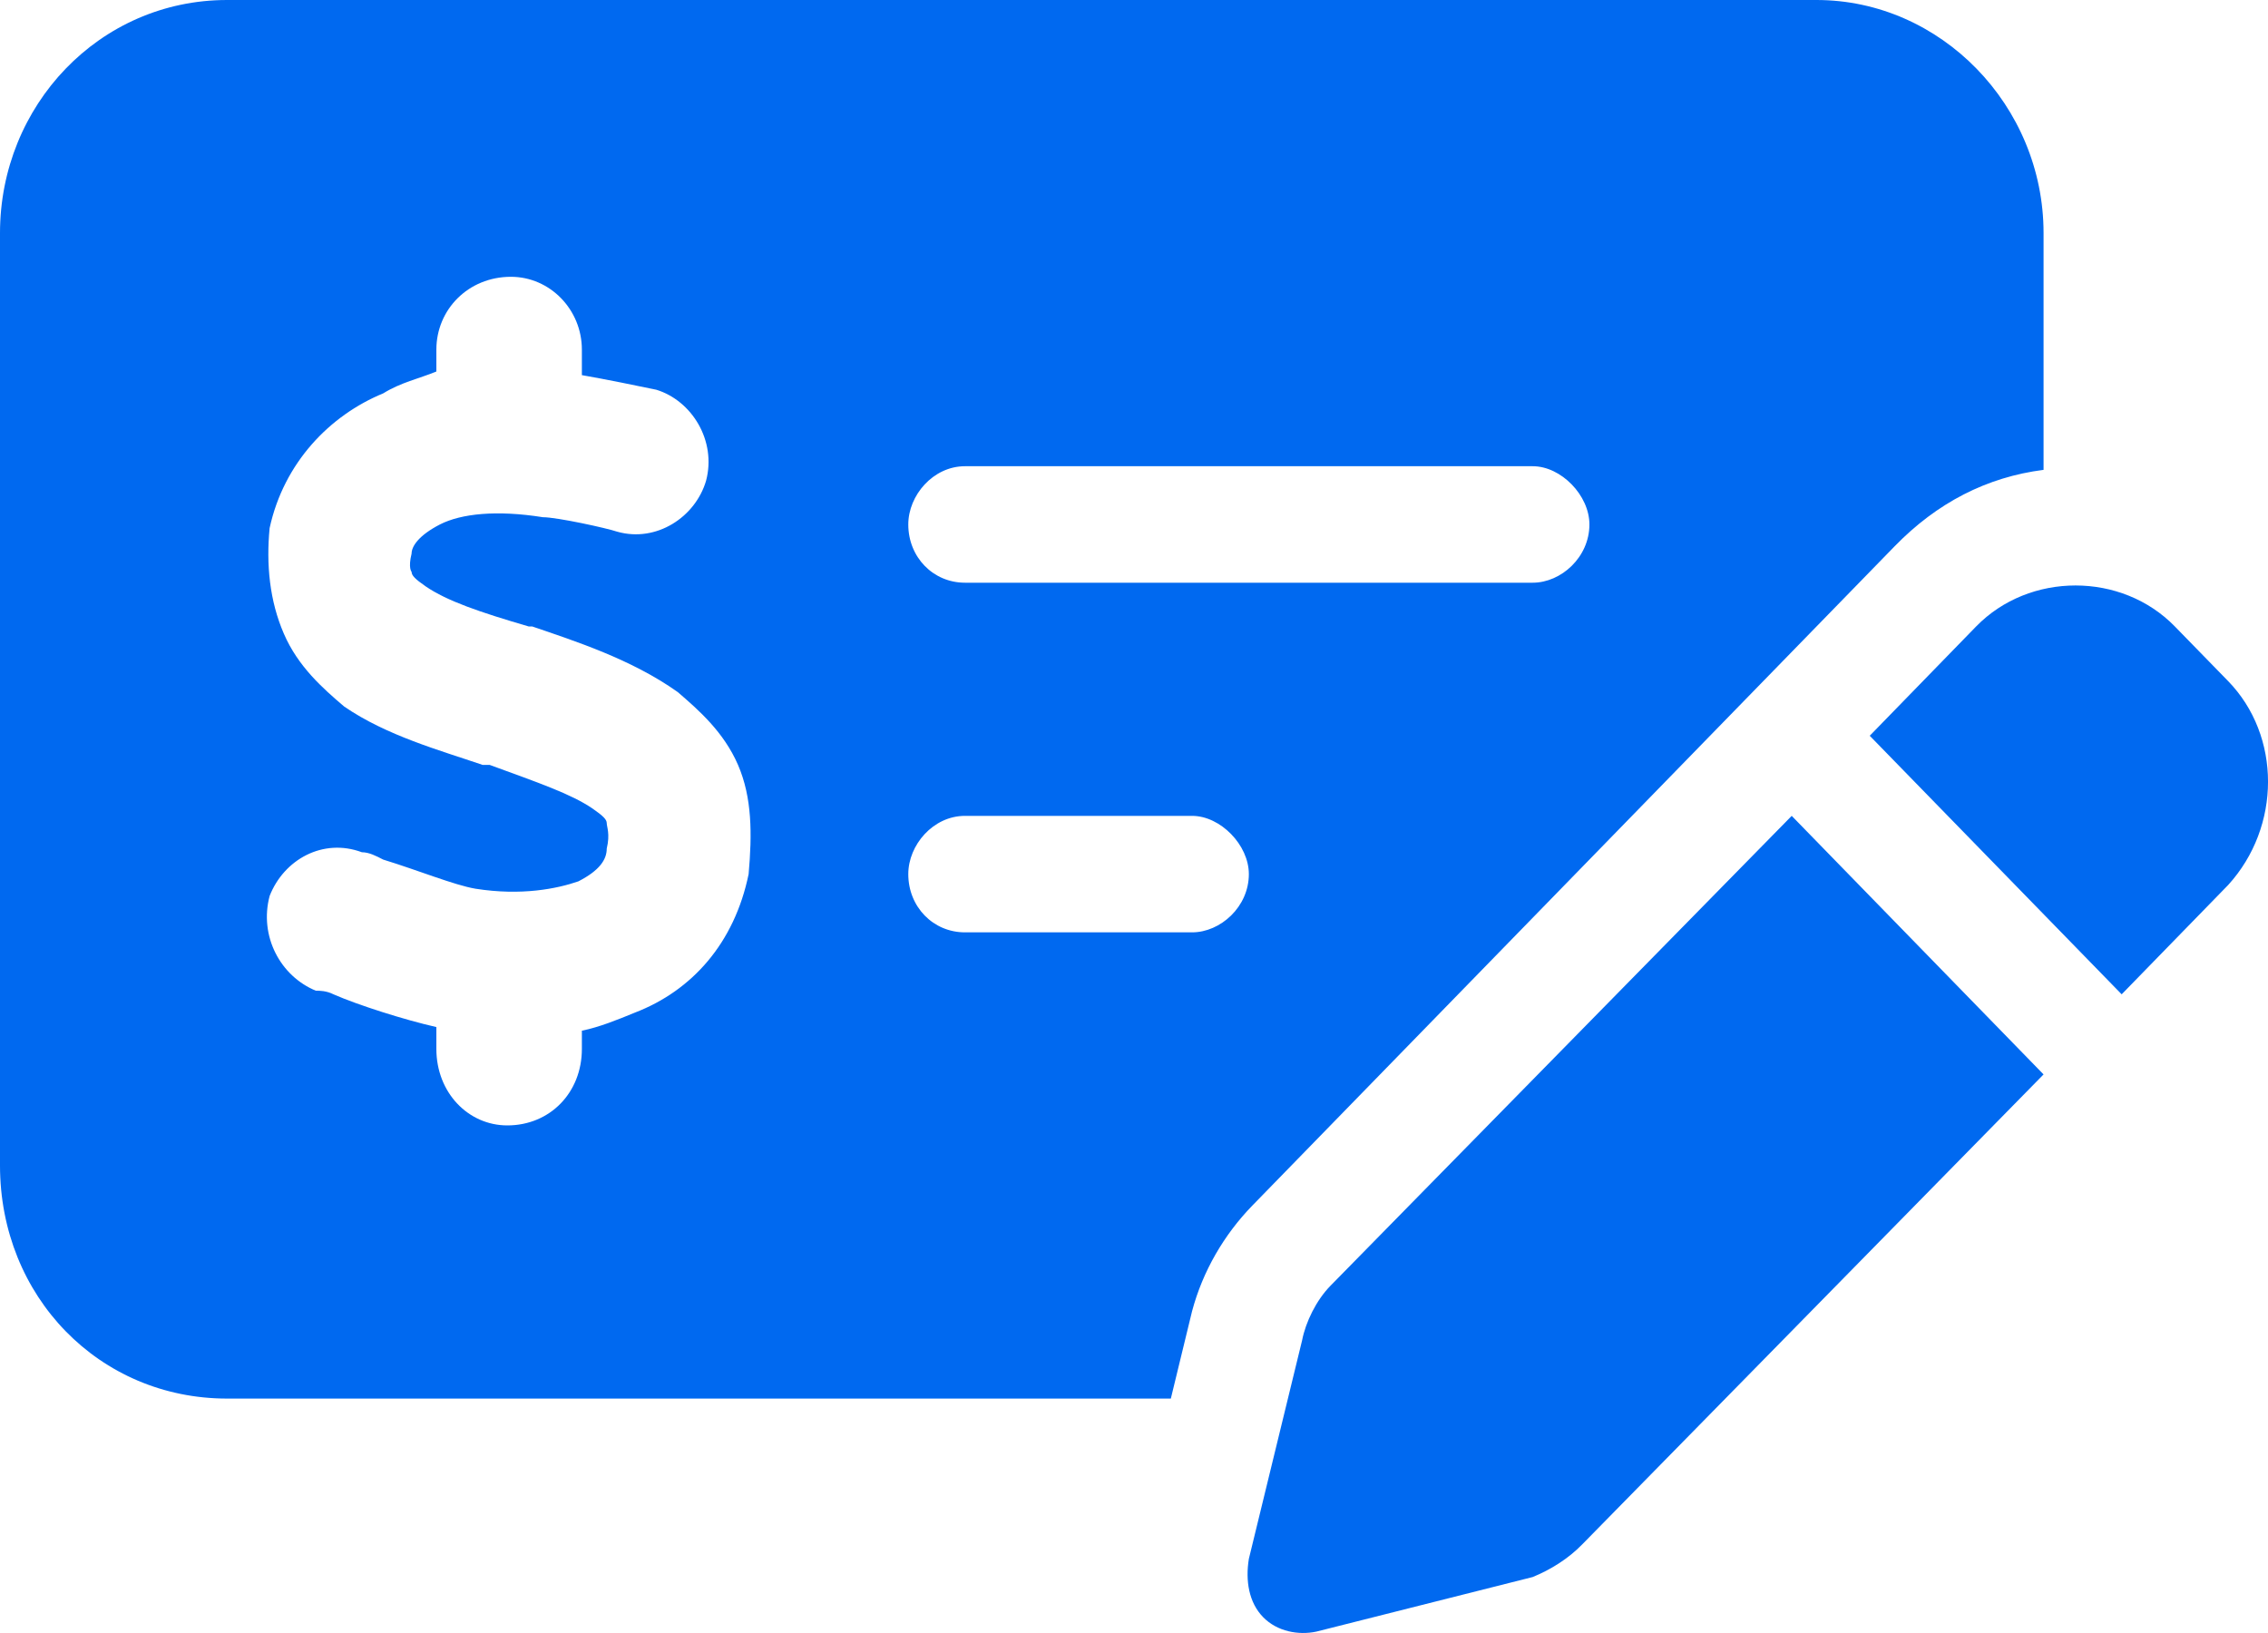
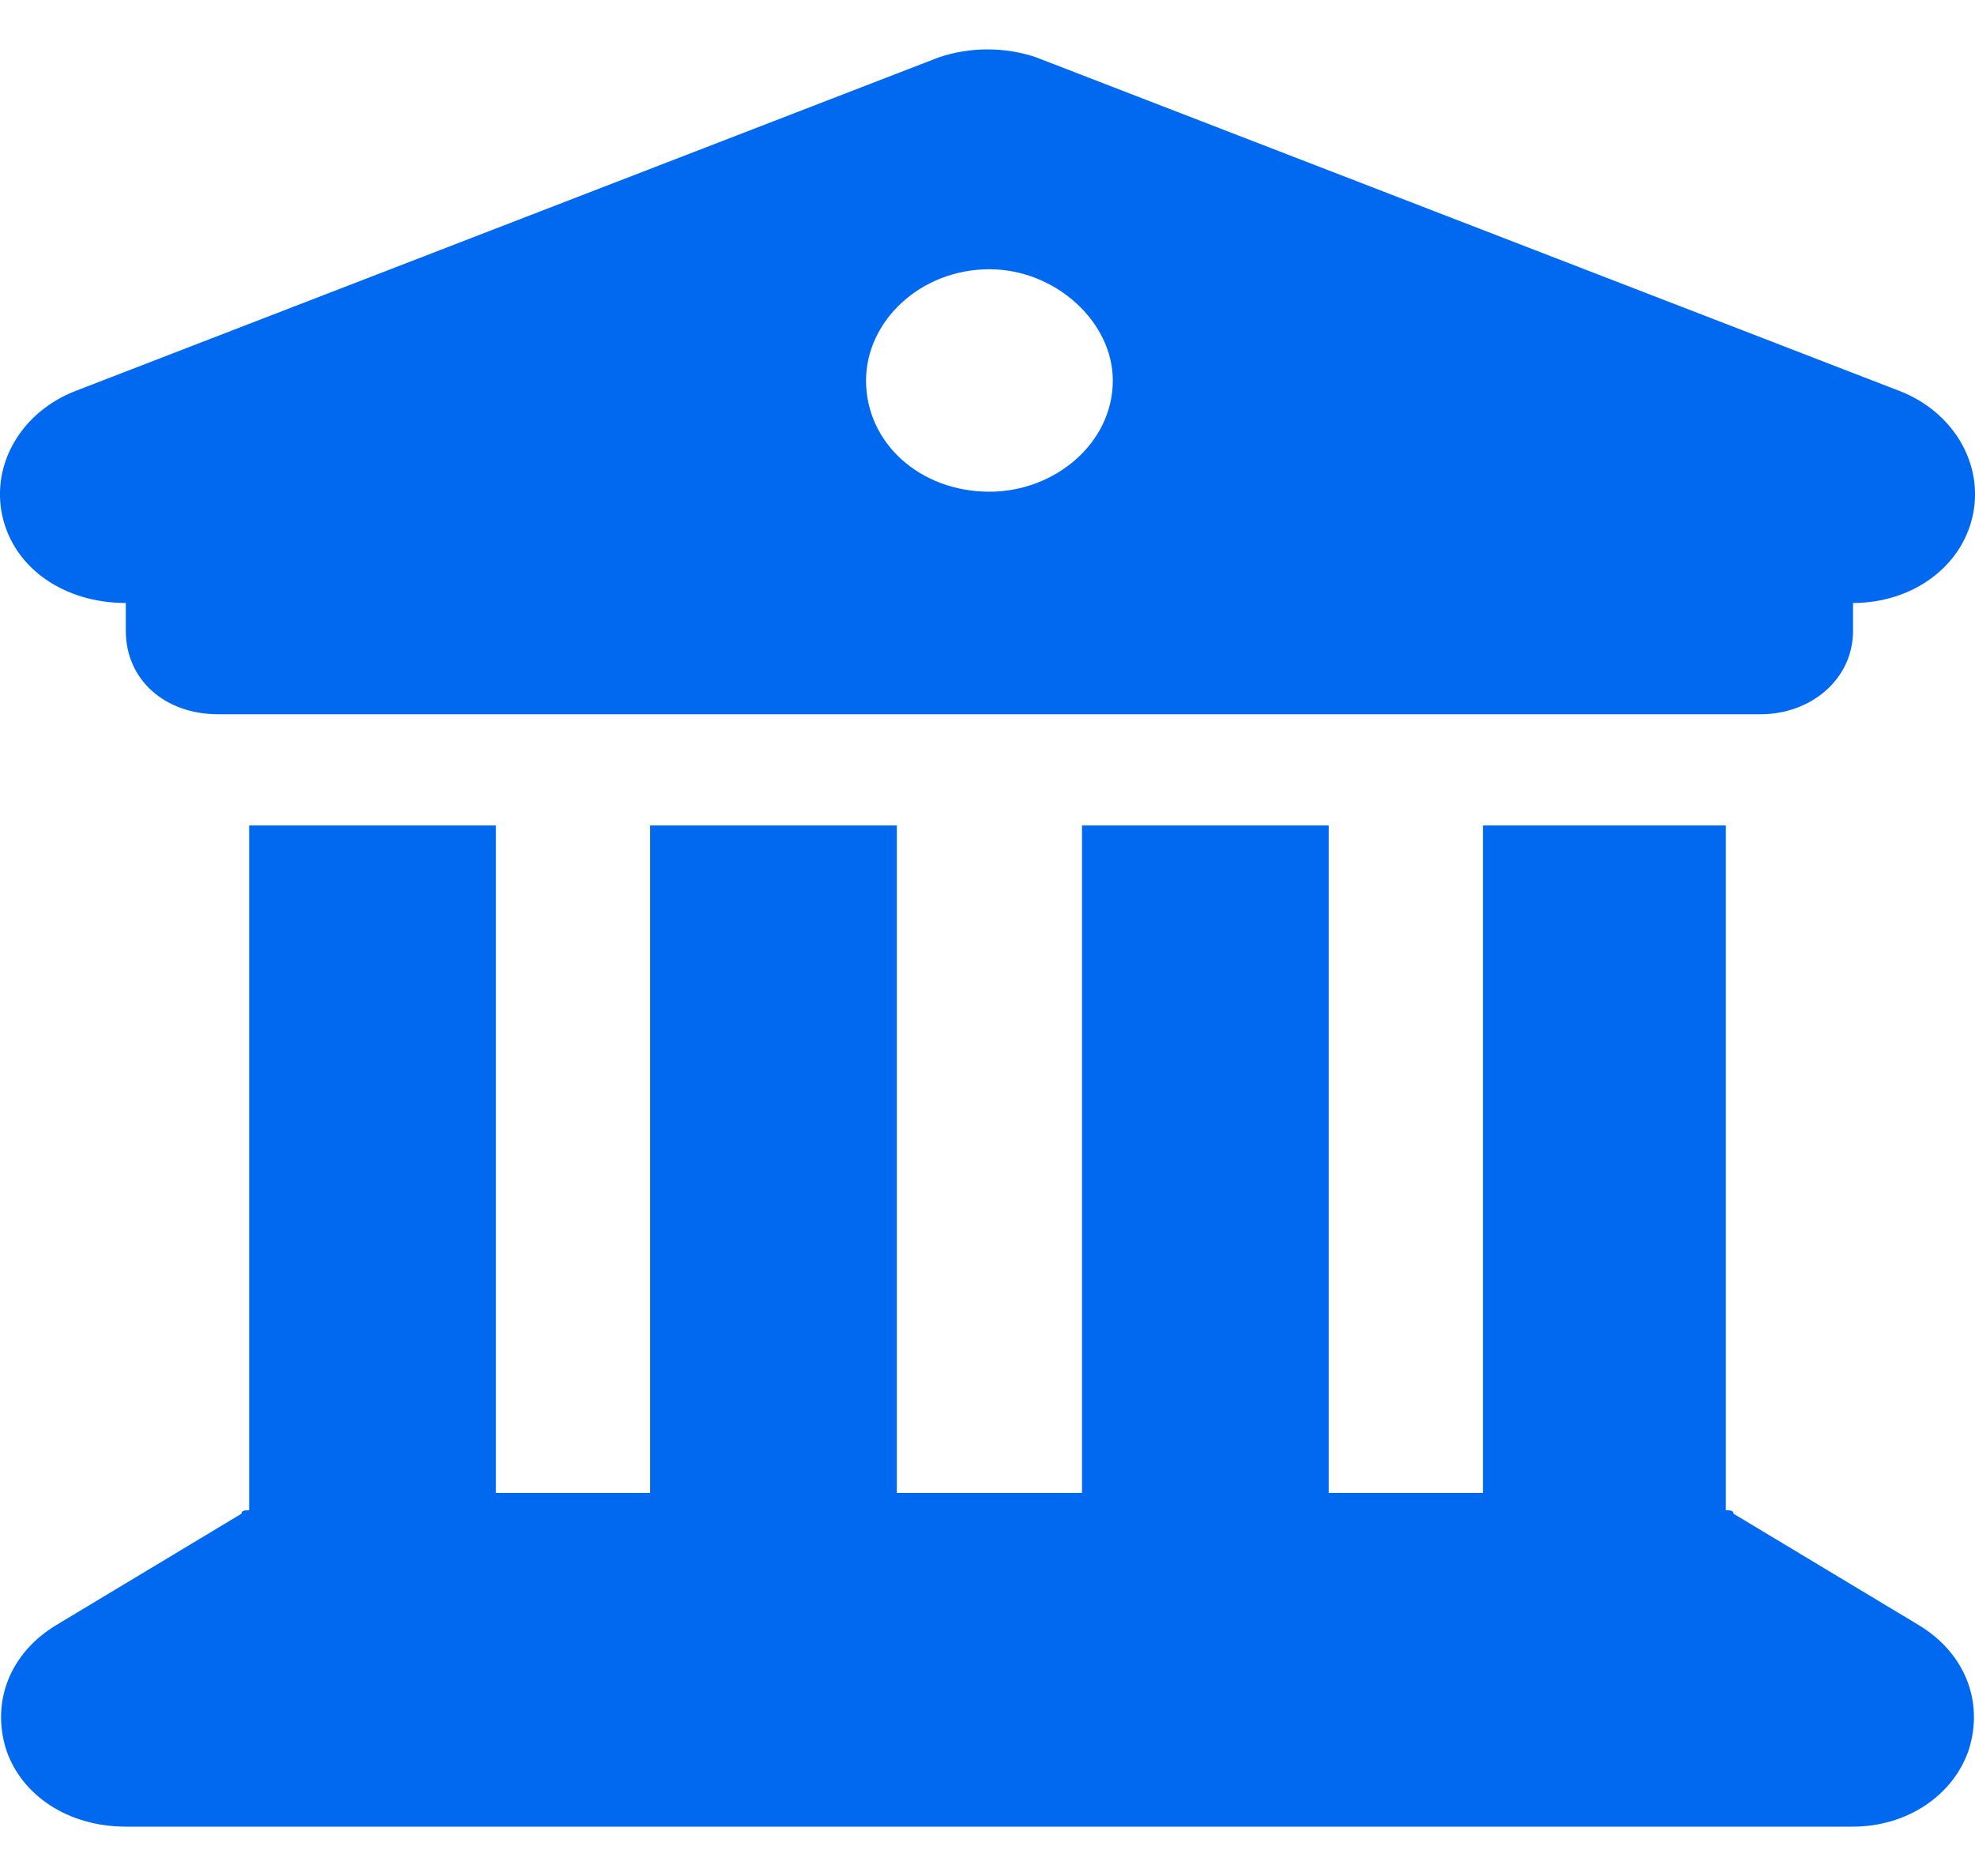
- <svg xmlns="http://www.w3.org/2000/svg" width="25" height="18" viewBox="0 0 25 18" fill="none">
-   <path d="M0 2.569C0 1.164 1.095 0 2.503 0H20.023C21.392 0 22.526 1.164 22.526 2.569V5.179C21.901 5.259 21.353 5.54 20.884 6.022L13.805 13.288C13.492 13.61 13.258 14.011 13.14 14.453L12.906 15.416H2.503C1.095 15.416 0 14.292 0 12.847V2.569ZM10.012 9.635C10.012 9.996 10.286 10.277 10.637 10.277H13.14C13.453 10.277 13.766 9.996 13.766 9.635C13.766 9.314 13.453 8.993 13.14 8.993H10.637C10.286 8.993 10.012 9.314 10.012 9.635ZM10.637 5.139C10.286 5.139 10.012 5.46 10.012 5.781C10.012 6.142 10.286 6.423 10.637 6.423H16.895C17.208 6.423 17.52 6.142 17.52 5.781C17.52 5.46 17.208 5.139 16.895 5.139H10.637ZM5.632 3.051C5.162 3.051 4.81 3.412 4.81 3.854V4.095C4.615 4.175 4.419 4.215 4.224 4.336C3.637 4.577 3.129 5.099 2.972 5.821C2.933 6.223 2.972 6.624 3.129 6.985C3.285 7.347 3.559 7.588 3.794 7.788C4.263 8.11 4.849 8.27 5.319 8.431H5.397C5.944 8.631 6.296 8.752 6.531 8.912C6.648 8.993 6.688 9.033 6.688 9.073C6.688 9.113 6.727 9.193 6.688 9.354C6.688 9.475 6.609 9.595 6.375 9.715C6.14 9.796 5.749 9.876 5.241 9.796C5.006 9.756 4.615 9.595 4.224 9.475C4.145 9.434 4.067 9.394 3.989 9.394C3.559 9.234 3.129 9.475 2.972 9.876C2.855 10.318 3.09 10.759 3.481 10.92C3.52 10.92 3.598 10.92 3.676 10.96C3.95 11.08 4.458 11.241 4.81 11.321V11.562C4.81 12.044 5.162 12.405 5.592 12.405C6.062 12.405 6.414 12.044 6.414 11.562V11.361C6.609 11.321 6.805 11.241 7 11.161C7.626 10.92 8.095 10.398 8.252 9.635C8.291 9.193 8.291 8.792 8.135 8.431C7.978 8.069 7.704 7.829 7.47 7.628C6.961 7.266 6.336 7.066 5.866 6.905H5.827C5.28 6.745 4.928 6.624 4.693 6.464C4.576 6.383 4.537 6.343 4.537 6.303C4.537 6.303 4.497 6.263 4.537 6.102C4.537 6.022 4.615 5.902 4.849 5.781C5.084 5.661 5.475 5.62 5.984 5.701C6.14 5.701 6.688 5.821 6.805 5.861C7.235 5.982 7.665 5.701 7.783 5.299C7.9 4.858 7.626 4.416 7.235 4.296C7.04 4.255 6.648 4.175 6.414 4.135V3.854C6.414 3.412 6.062 3.051 5.632 3.051ZM23.973 6.905L24.56 7.507C25.147 8.11 25.147 9.113 24.56 9.756L23.387 10.96L20.61 8.11L21.783 6.905C22.37 6.303 23.387 6.303 23.973 6.905ZM14.666 14.172L19.75 8.993L22.526 11.843L17.442 17.022C17.286 17.183 17.09 17.303 16.895 17.383L14.509 17.985C14.314 18.026 14.079 17.985 13.923 17.825C13.766 17.664 13.727 17.424 13.766 17.183L14.353 14.774C14.392 14.573 14.509 14.332 14.666 14.172Z" fill="#0069F0" />
+ <svg xmlns="http://www.w3.org/2000/svg" width="20" height="19" viewBox="0 0 20 19" fill="none">
+   <path d="M9.512 0.579C9.824 0.474 10.176 0.474 10.488 0.579L19.234 3.959C19.78 4.17 20.093 4.699 19.976 5.227C19.858 5.755 19.351 6.107 18.765 6.107V6.389C18.765 6.881 18.336 7.234 17.828 7.234H2.211C1.664 7.234 1.274 6.881 1.274 6.389V6.107C0.649 6.107 0.142 5.755 0.024 5.227C-0.093 4.699 0.22 4.17 0.766 3.959L9.512 0.579ZM5.022 8.36V15.12H6.584V8.36H9.082V15.12H10.957V8.36H13.455V15.12H15.017V8.36H17.477V15.296C17.516 15.296 17.555 15.296 17.555 15.331L19.429 16.458C19.897 16.74 20.093 17.233 19.936 17.725C19.78 18.183 19.312 18.5 18.765 18.5H1.274C0.688 18.5 0.22 18.183 0.064 17.725C-0.093 17.233 0.103 16.74 0.571 16.458L2.445 15.331C2.445 15.296 2.484 15.296 2.523 15.296V8.36H5.022ZM10.02 4.98C10.683 4.98 11.269 4.487 11.269 3.854C11.269 3.255 10.683 2.727 10.02 2.727C9.317 2.727 8.77 3.255 8.77 3.854C8.77 4.487 9.317 4.98 10.02 4.98Z" fill="#0069F0" />
</svg>
